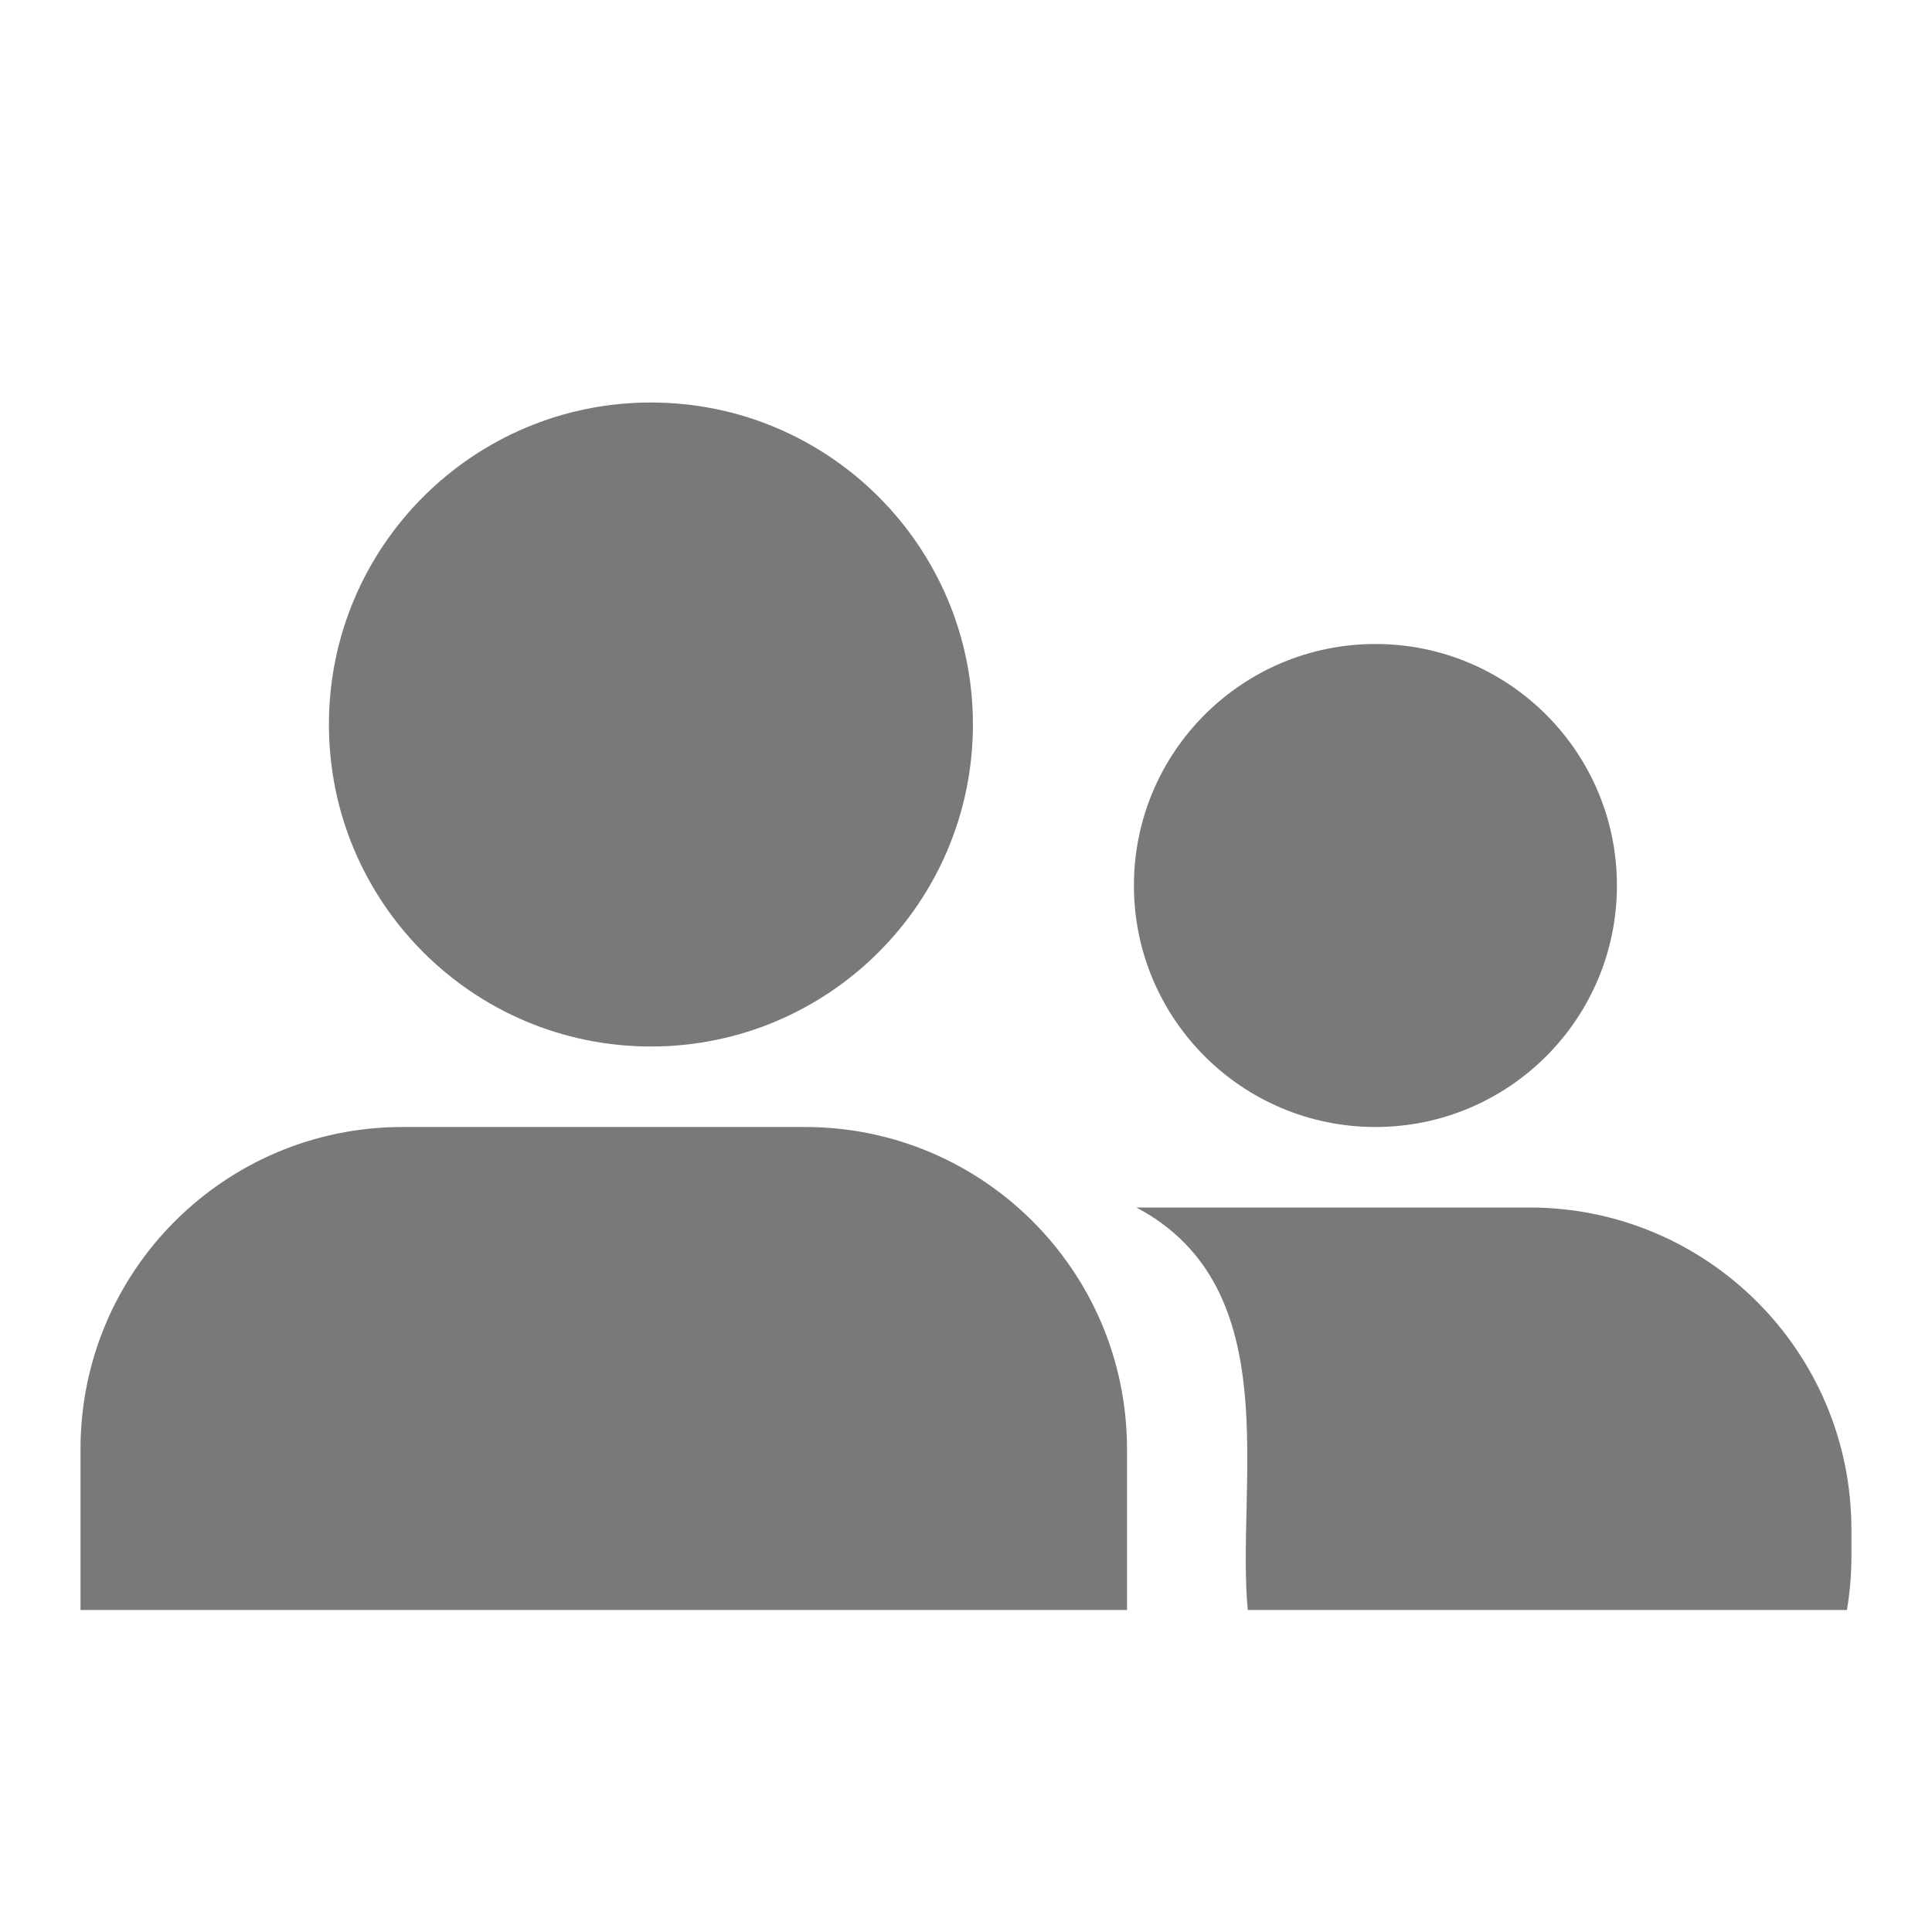
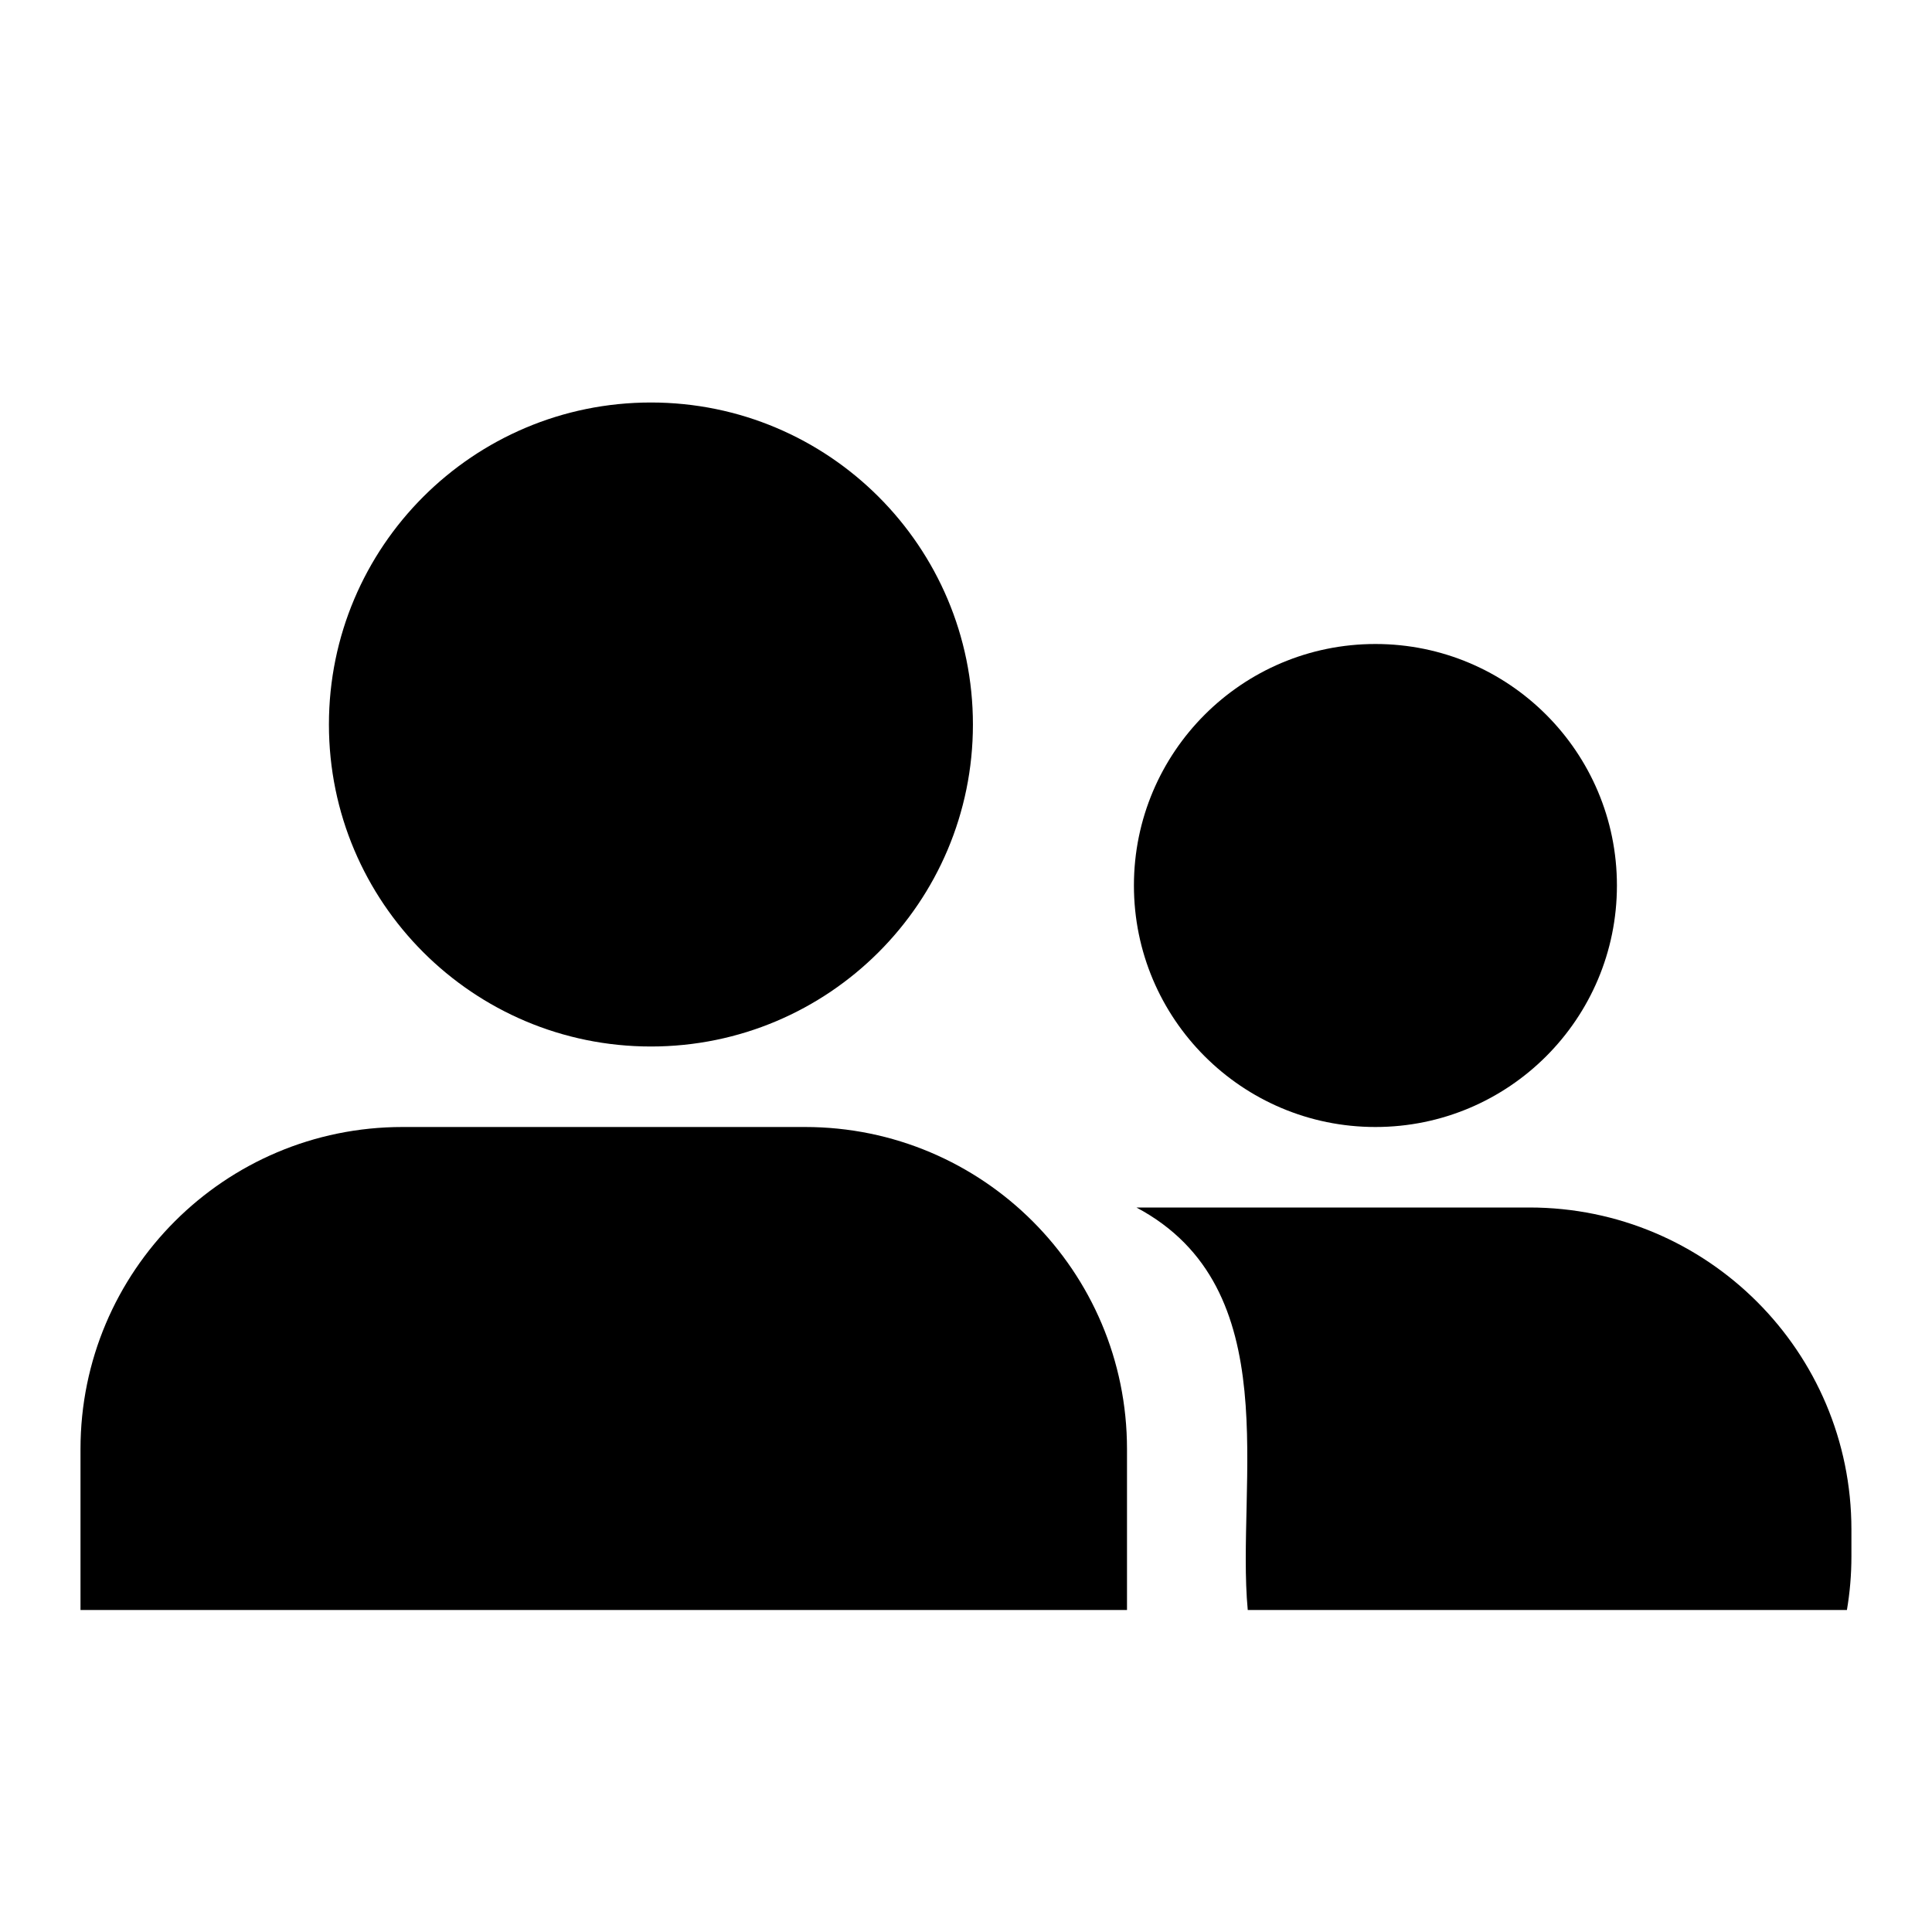
- <svg xmlns="http://www.w3.org/2000/svg" width="24" height="24" viewBox="0 0 24 24" fill="none">
-   <circle cx="8.086" cy="9" r="4" fill="#797979" />
-   <circle cx="17.086" cy="11" r="3" fill="#797979" />
-   <path fill-rule="evenodd" clip-rule="evenodd" d="M14 20H1V18C1 15.791 2.791 14 5 14H10C12.209 14 14 15.791 14 18V20Z" fill="#797979" />
-   <path fill-rule="evenodd" clip-rule="evenodd" d="M15.5 20C15.352 18.419 16 16 14.117 15H18.999C21.208 15 22.999 16.791 22.999 19V19.333C22.999 19.561 22.98 19.783 22.943 20H15.5Z" fill="#797979" />
+ <svg xmlns="http://www.w3.org/2000/svg" width="24" height="24" viewBox="0 0 24 24" fill="currentColor">
+   <circle cx="8.086" cy="9" r="4" fill="currentColor" />
+   <circle cx="17.086" cy="11" r="3" fill="currentColor" />
+   <path fill-rule="evenodd" clip-rule="evenodd" d="M14 20H1V18C1 15.791 2.791 14 5 14H10C12.209 14 14 15.791 14 18V20Z" fill="currentColor" />
+   <path fill-rule="evenodd" clip-rule="evenodd" d="M15.5 20C15.352 18.419 16 16 14.117 15H18.999C21.208 15 22.999 16.791 22.999 19V19.333C22.999 19.561 22.98 19.783 22.943 20H15.5Z" fill="currentColor" />
</svg>
